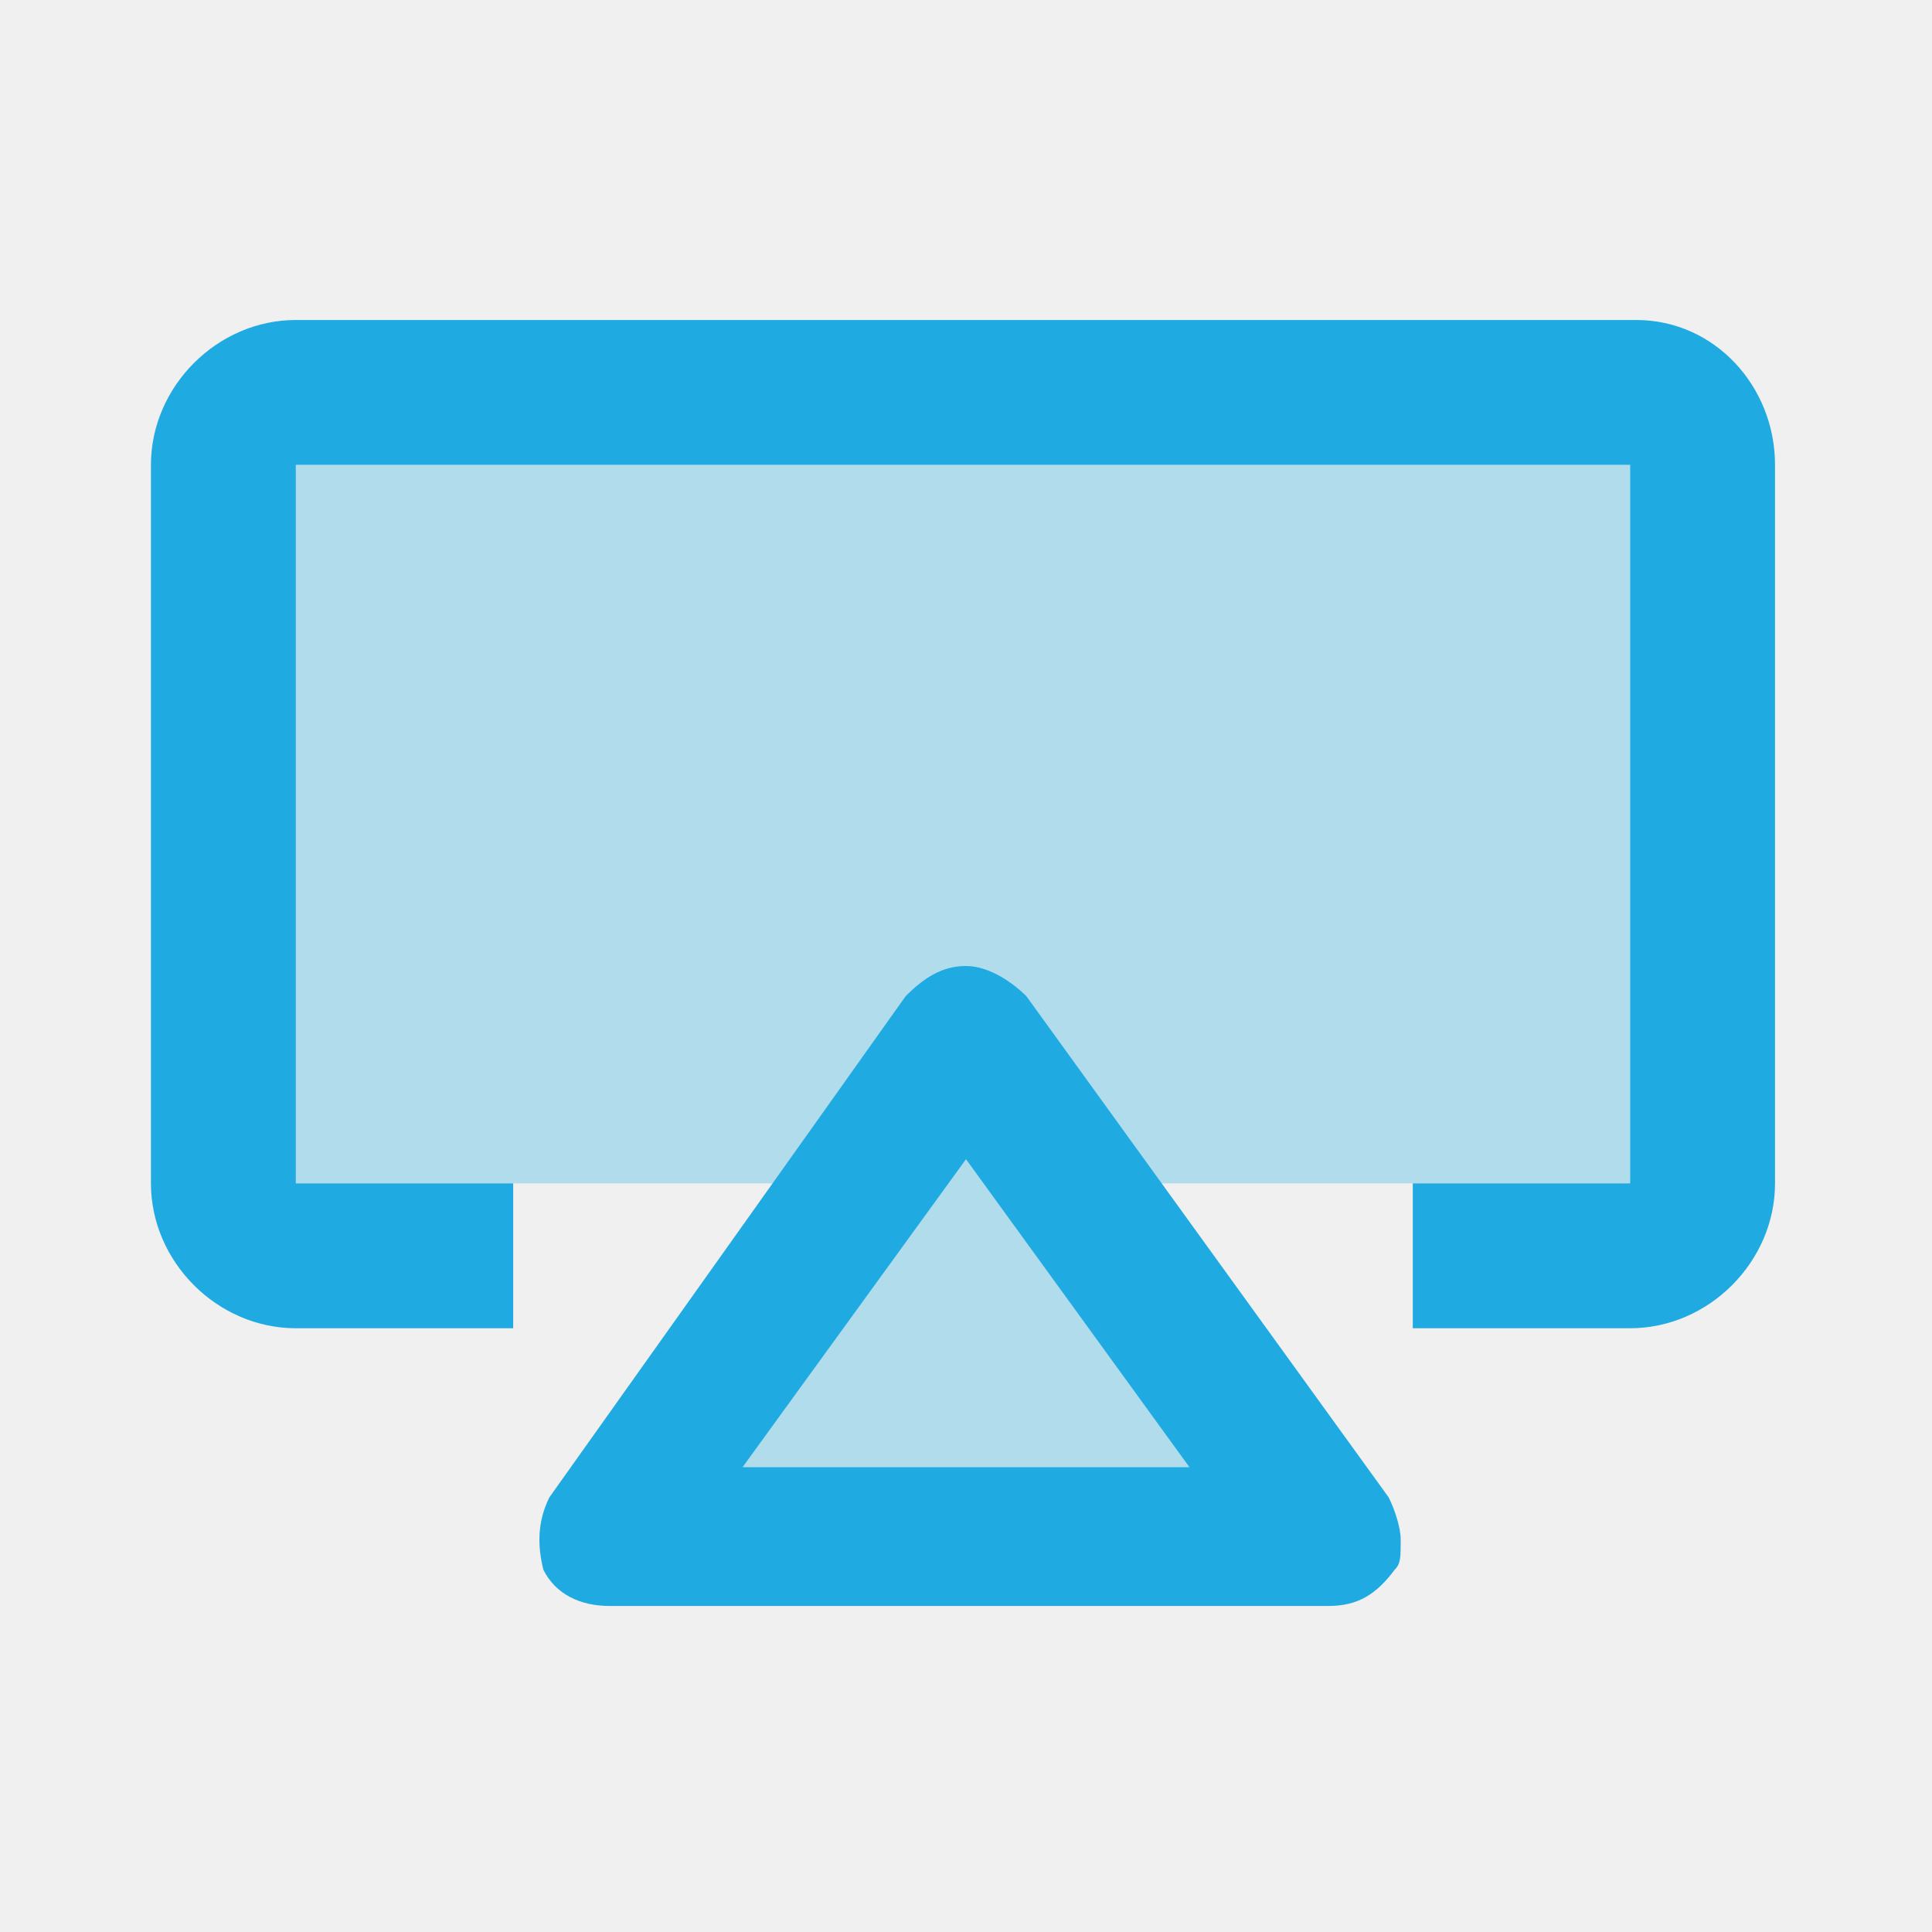
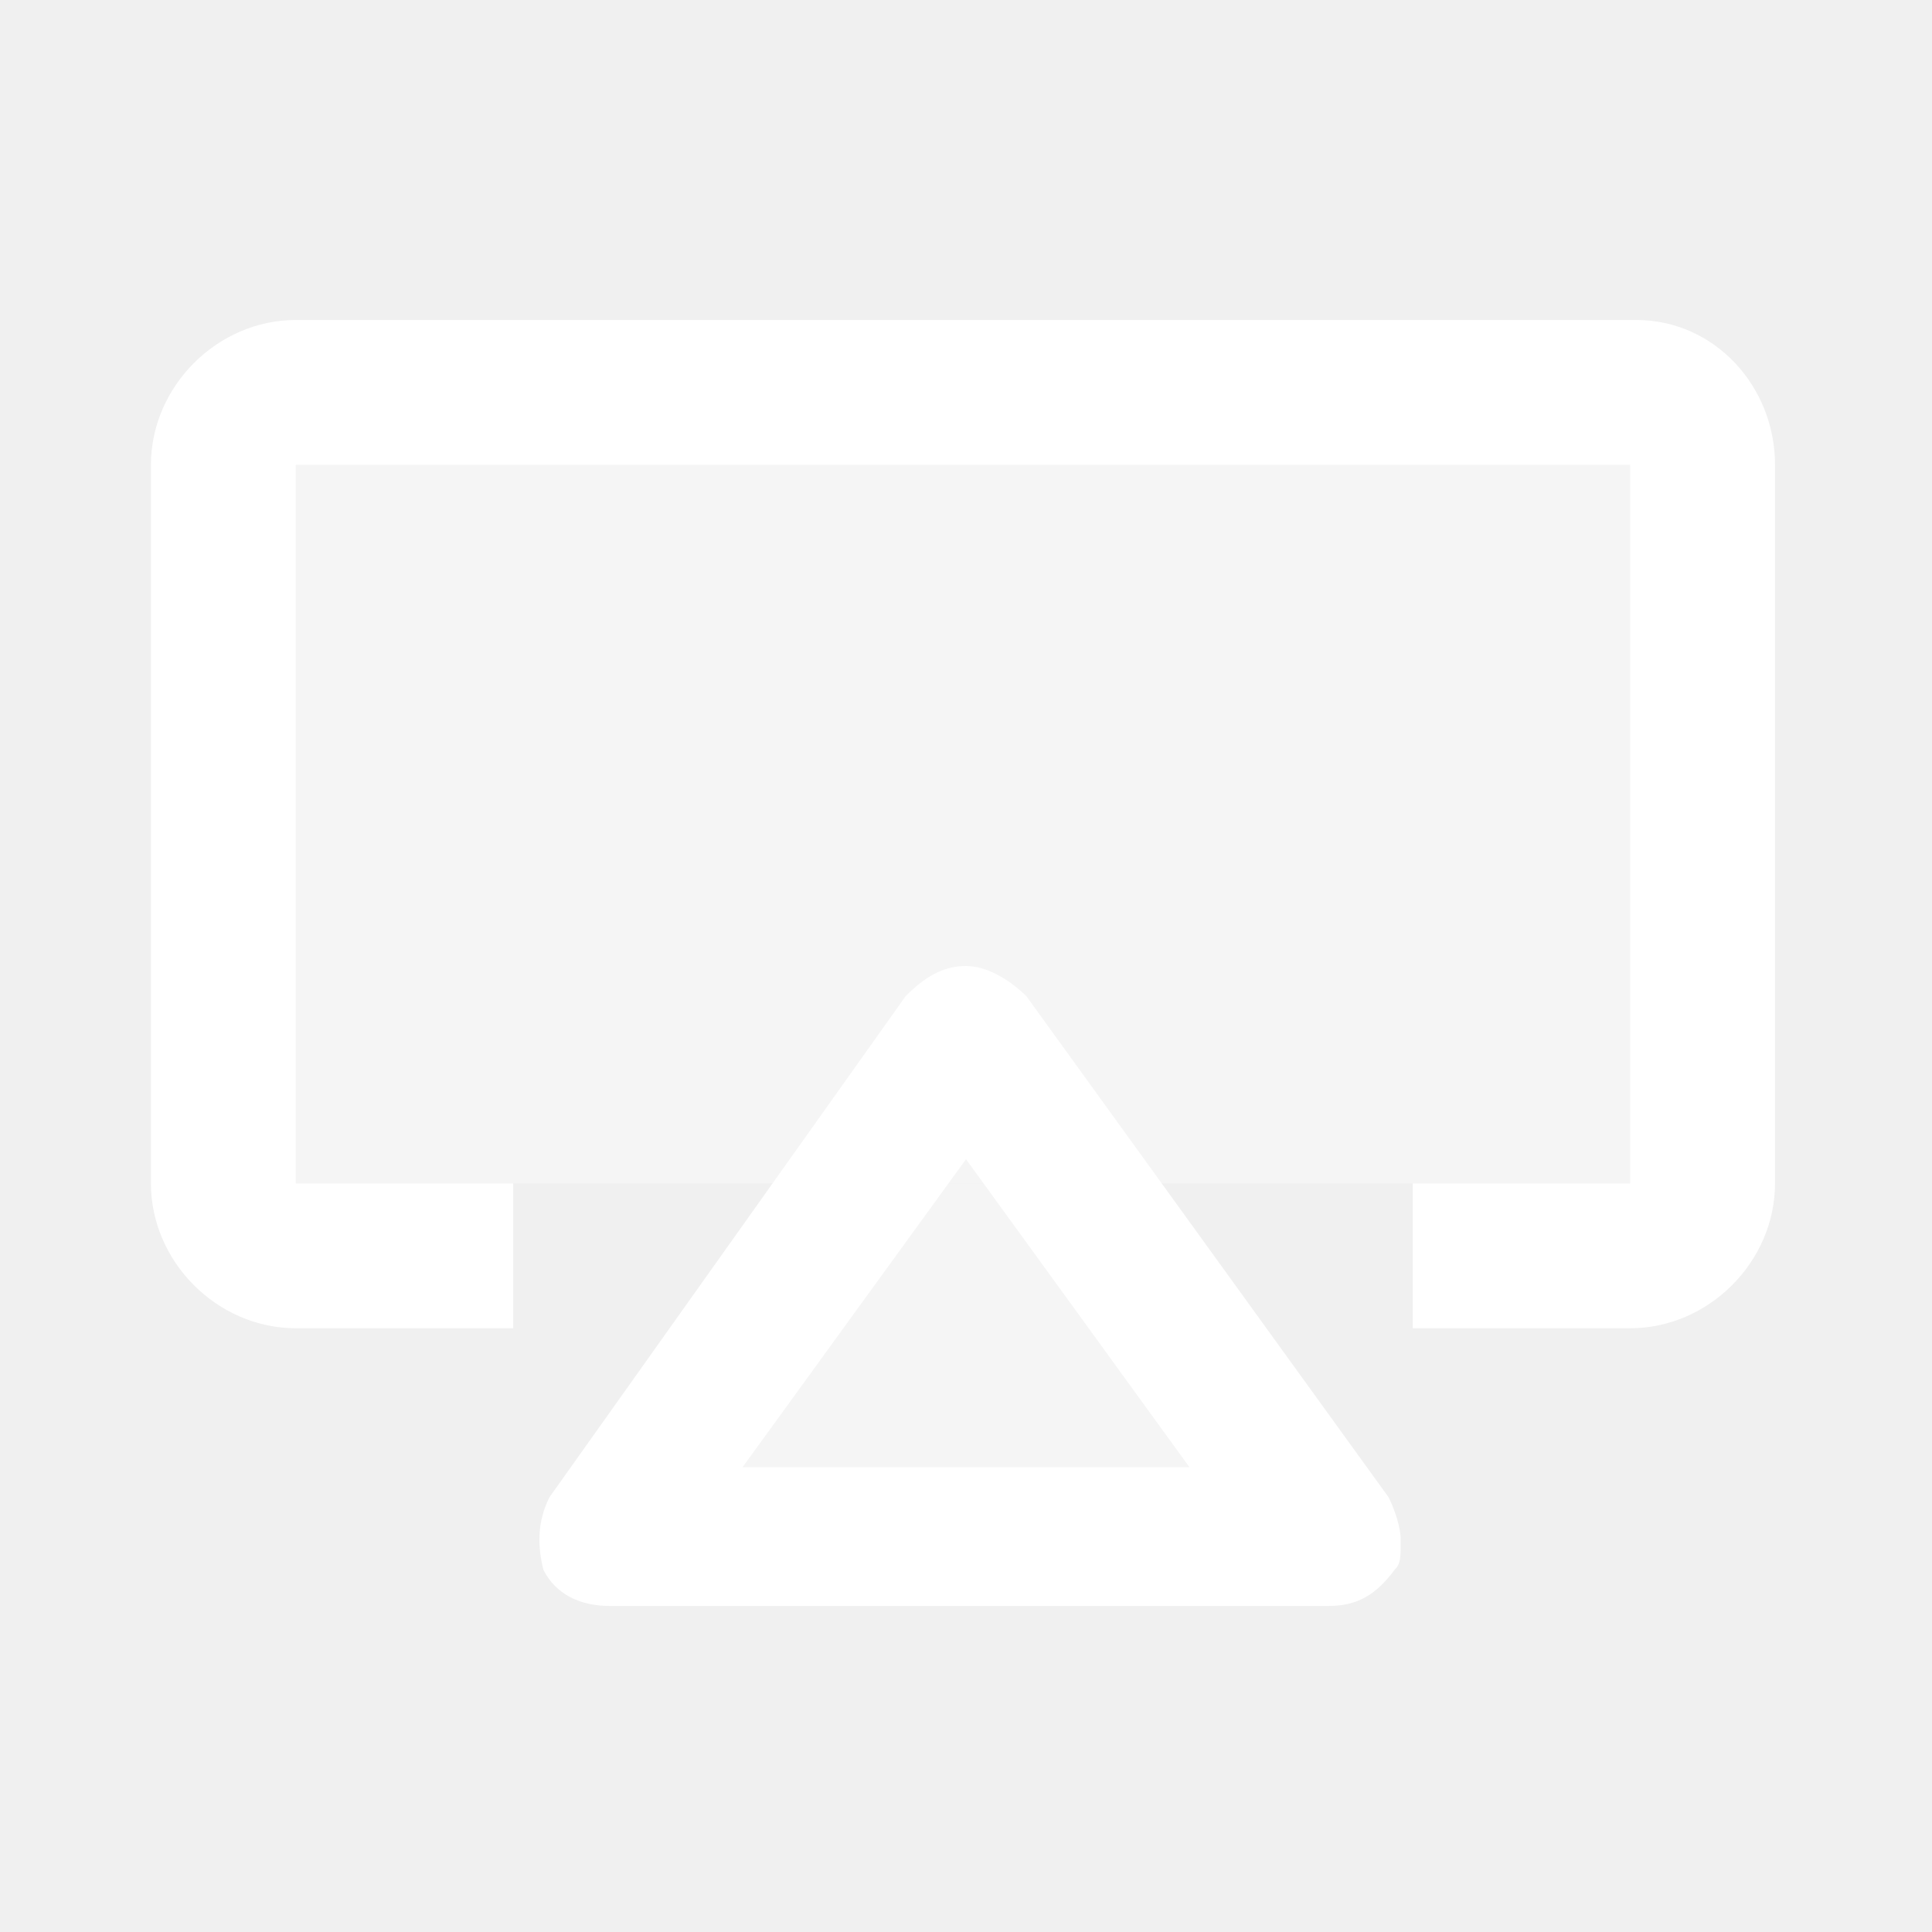
<svg xmlns="http://www.w3.org/2000/svg" version="1.1" id="Layer_1" x="0px" y="0px" viewBox="0 0 32 32" style="enable-background:new 0 0 32 32;" xml:space="preserve">
  <style type="text/css">
	.st0{opacity:0.302;}
- 	.st1{fill:#1FABE2;}
+ 	.st1{fill:#FFFFFF;}
</style>
  <g id="Rectangle_17" class="st0">
    <g>
      <rect x="4.9" y="7.7" class="st1" width="22.1" height="11.9" />
    </g>
  </g>
  <g id="Rectangle_18" class="st0">
    <g>
      <polygon class="st1" points="18.4,19.6 13.6,19.6 11.2,24.3 20.8,24.3   " />
    </g>
  </g>
  <g id="Shape_5_1_">
    <g>
      <path class="st1" d="M27.1,5.3H4.9c-1.3,0-2.4,1.1-2.4,2.4v11.9c0,1.3,1.1,2.4,2.4,2.4h3.6v-2.4H4.9V7.7h22.1v11.9h-3.6v2.4h3.6    c1.3,0,2.4-1.1,2.4-2.4V7.7C29.4,6.4,28.4,5.3,27.1,5.3z M17,16.5c-0.2-0.2-0.6-0.5-1-0.5c-0.4,0-0.7,0.2-1,0.5l-5.9,8.3    C8.9,25.2,8.9,25.6,9,26c0.2,0.4,0.6,0.6,1.1,0.6h11.9c0.5,0,0.8-0.2,1.1-0.6c0.1-0.1,0.1-0.2,0.1-0.5c0-0.2-0.1-0.5-0.2-0.7    L17,16.5z M12.3,24.3l3.7-5.1l3.7,5.1H12.3z" />
    </g>
  </g>
</svg>
